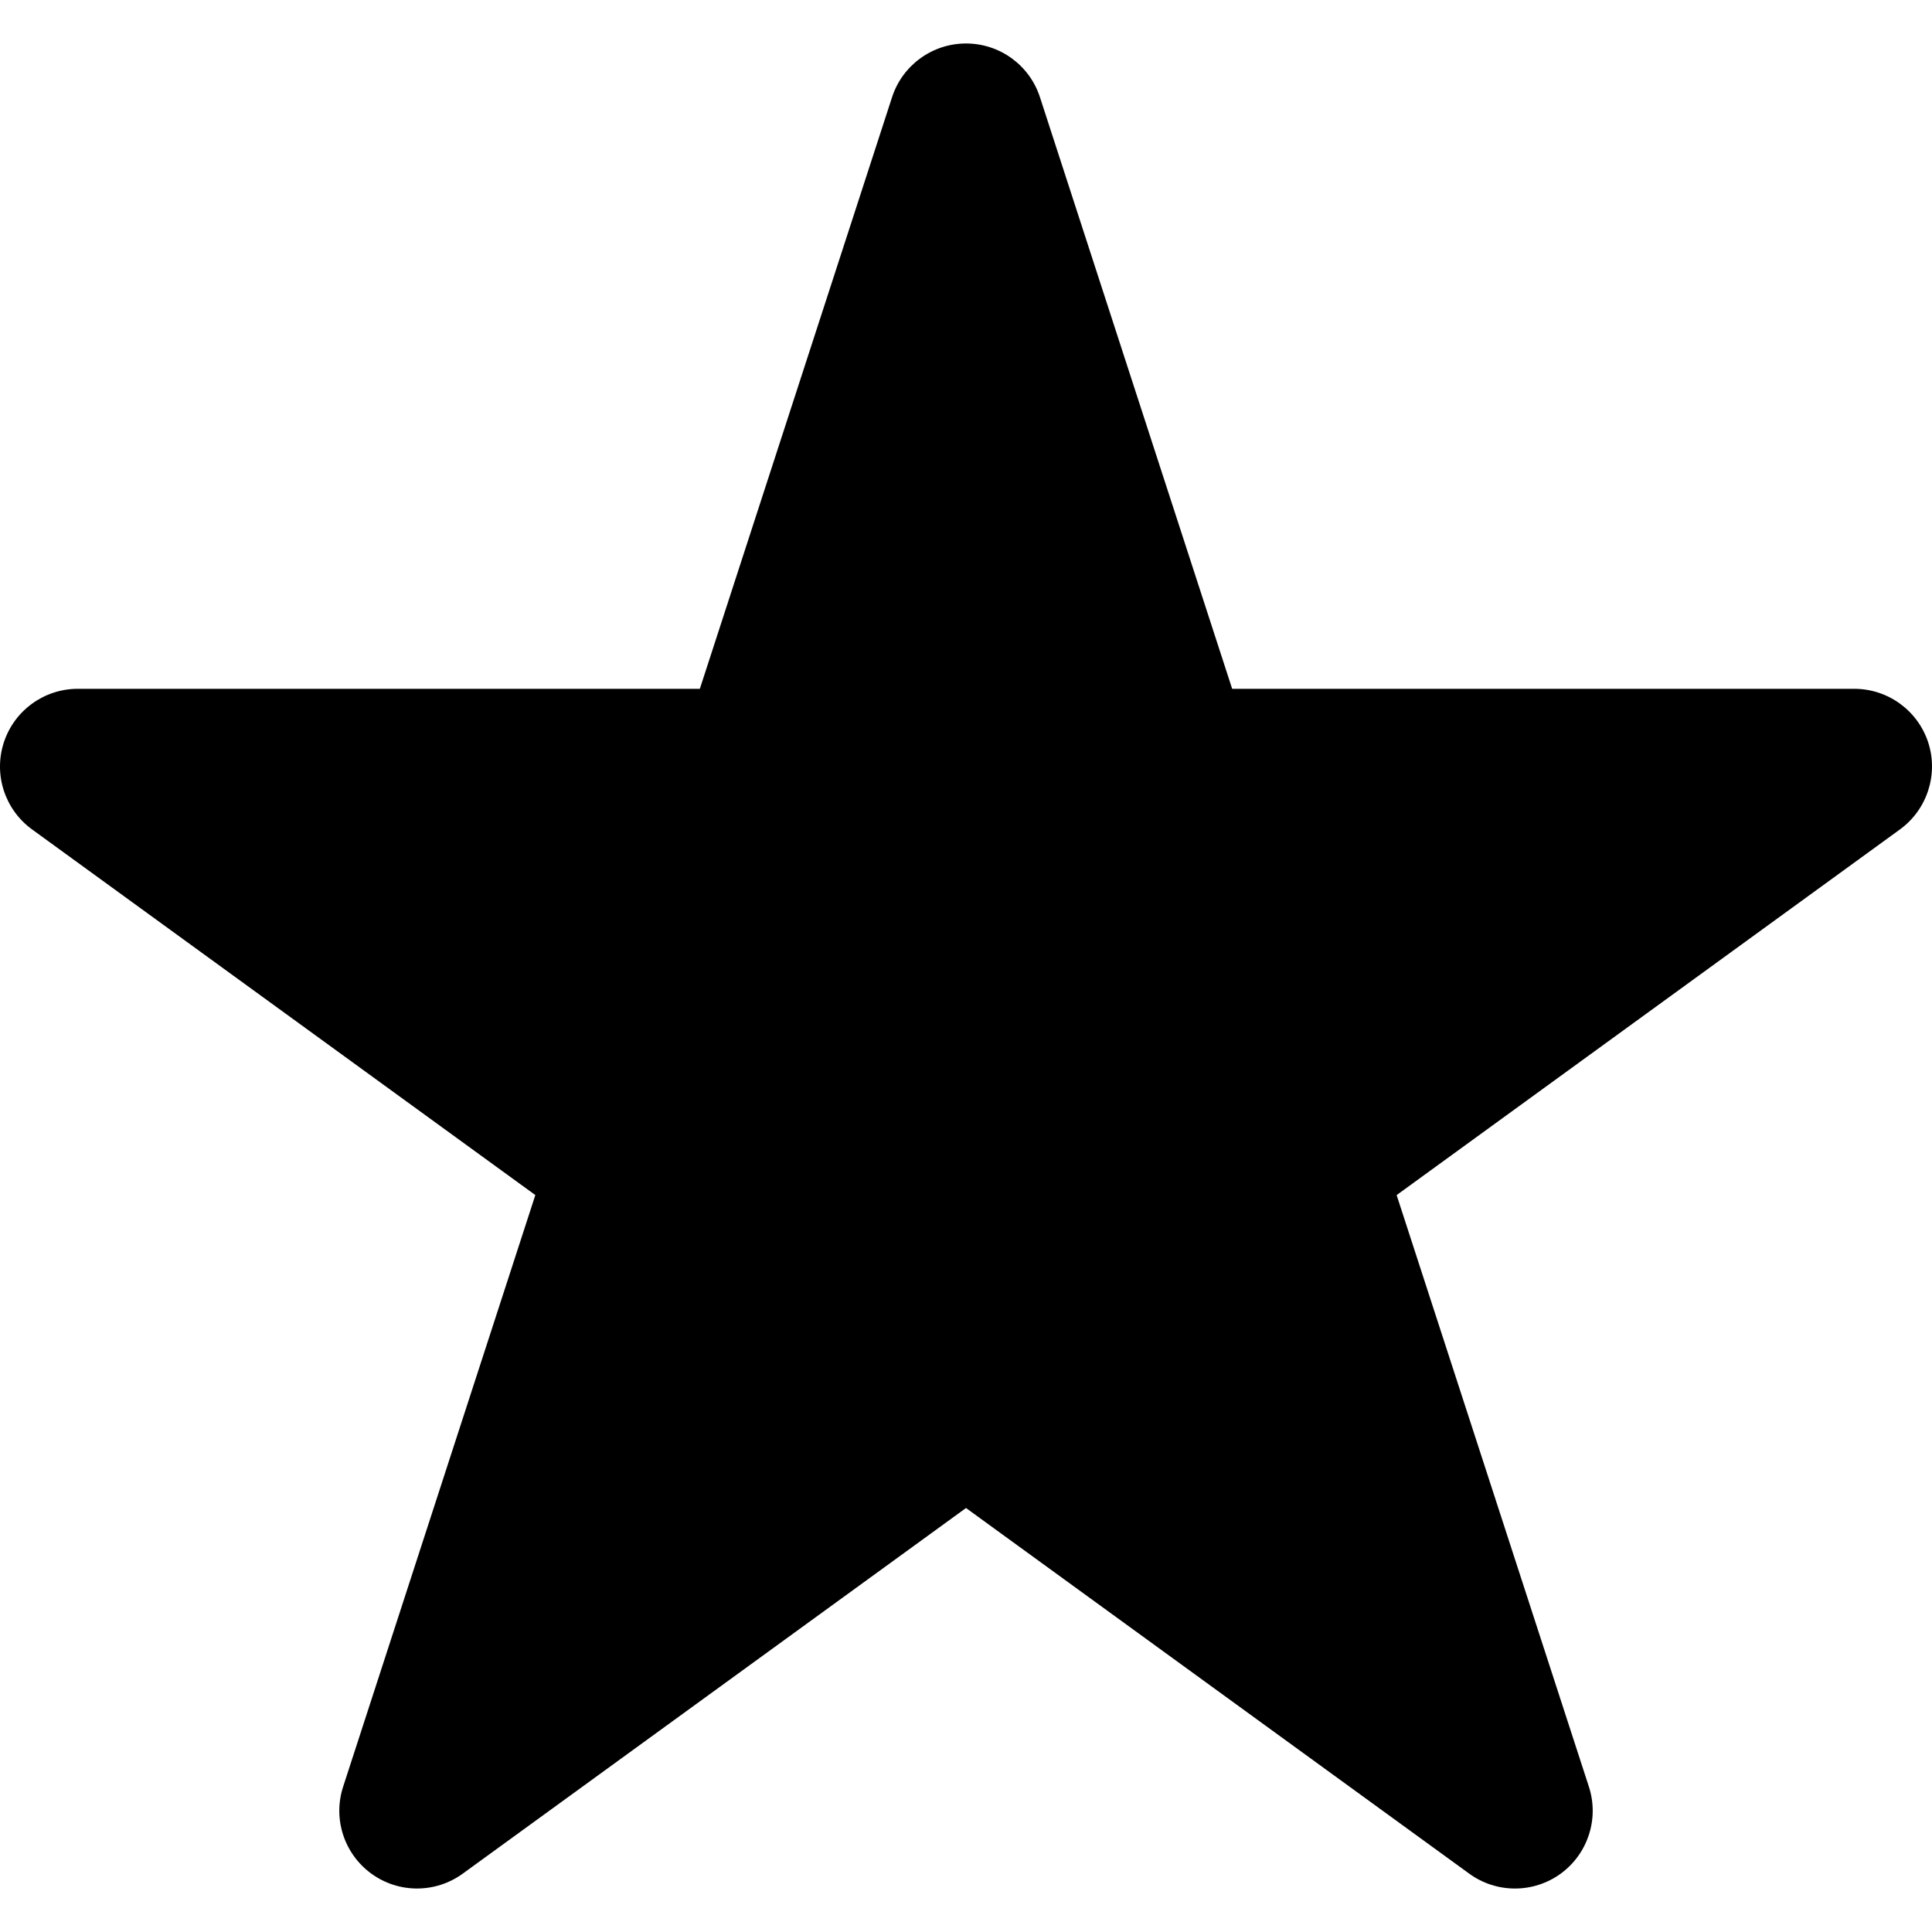
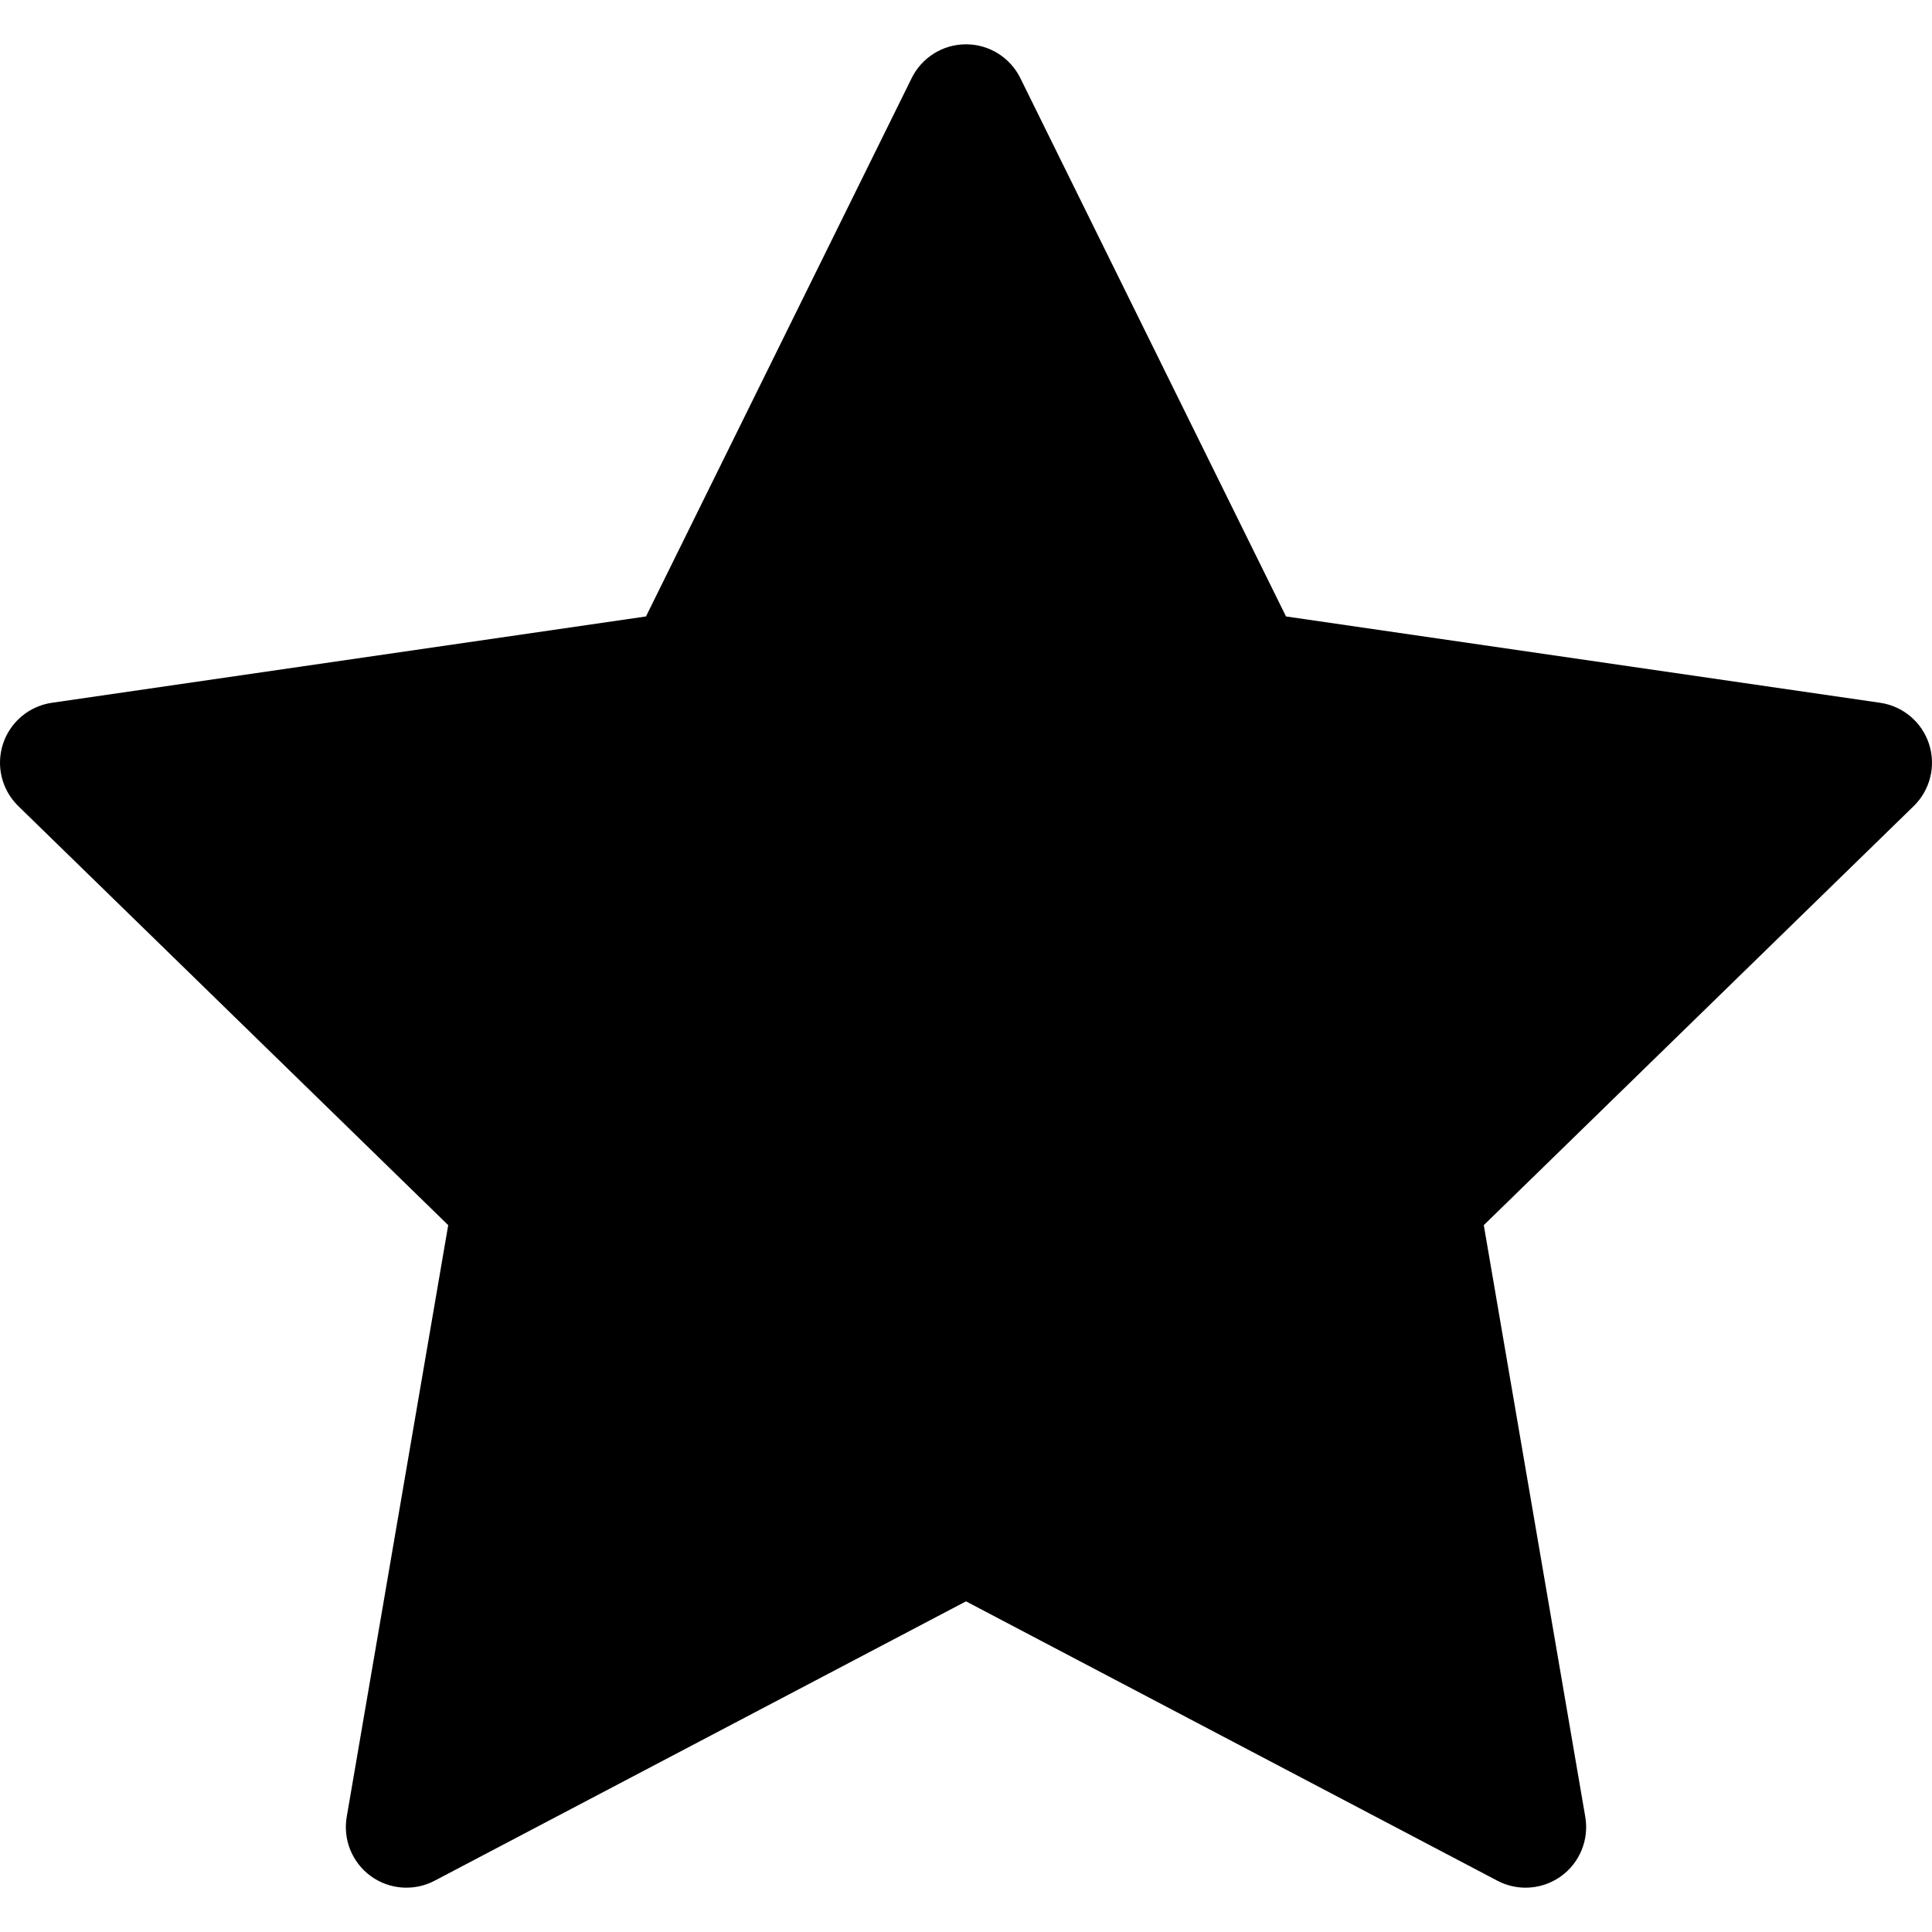
- <svg xmlns="http://www.w3.org/2000/svg" version="1.1" id="Capa_1" x="0px" y="0px" width="443.442px" height="443.442px" viewBox="0 0 443.442 443.442" style="enable-background:new 0 0 443.442 443.442;" xml:space="preserve">
+ <svg xmlns="http://www.w3.org/2000/svg" version="1.1" id="Layer_1" x="0px" y="0px" viewBox="0 0 478.53 478.53" style="enable-background:new 0 0 478.53 478.53;" xml:space="preserve">
  <g>
-     <path d="M436.083,190.376l-115.52,83.927l44.13,135.801c2.388,7.353-0.236,15.403-6.479,19.954   c-3.139,2.271-6.81,3.405-10.498,3.405c-3.682,0-7.364-1.135-10.479-3.405l-115.514-83.933l-115.508,83.921   c-6.266,4.552-14.733,4.552-20.986,0c-6.239-4.539-8.866-12.59-6.475-19.942l44.118-135.807L7.364,190.376   c-6.254-4.545-8.881-12.593-6.49-19.948c2.397-7.354,9.256-12.33,16.979-12.33h142.78l44.118-135.791   c2.391-7.353,9.245-12.327,16.979-12.327s14.576,4.974,16.964,12.327l44.118,135.791h142.792c7.72,0,14.576,4.977,16.976,12.33   C444.95,177.783,442.32,185.831,436.083,190.376z" />
+     <g>
+       <path d="M477.795,184.279c-1.765-5.431-6.458-9.389-12.108-10.209l-147.159-21.384l-65.812-133.35    c-2.527-5.12-7.741-8.361-13.451-8.361s-10.924,3.241-13.451,8.361l-65.812,133.35L12.843,174.07    c-5.65,0.82-10.344,4.778-12.108,10.209c-1.765,5.43-0.293,11.391,3.796,15.376l106.484,103.798L85.877,450.018    c-0.965,5.627,1.349,11.314,5.968,14.671c4.618,3.354,10.741,3.799,15.797,1.142l131.623-69.199l131.623,69.199    c2.195,1.153,4.592,1.723,6.979,1.723c3.11,0,6.205-0.966,8.818-2.864c4.619-3.356,6.933-9.044,5.968-14.671l-25.138-146.565    l106.484-103.798C478.088,195.669,479.56,189.708,477.795,184.279z" />
+     </g>
  </g>
  <g>
</g>
  <g>
</g>
  <g>
</g>
  <g>
</g>
  <g>
</g>
  <g>
</g>
  <g>
</g>
  <g>
</g>
  <g>
</g>
  <g>
</g>
  <g>
</g>
  <g>
</g>
  <g>
</g>
  <g>
</g>
  <g>
</g>
</svg>
